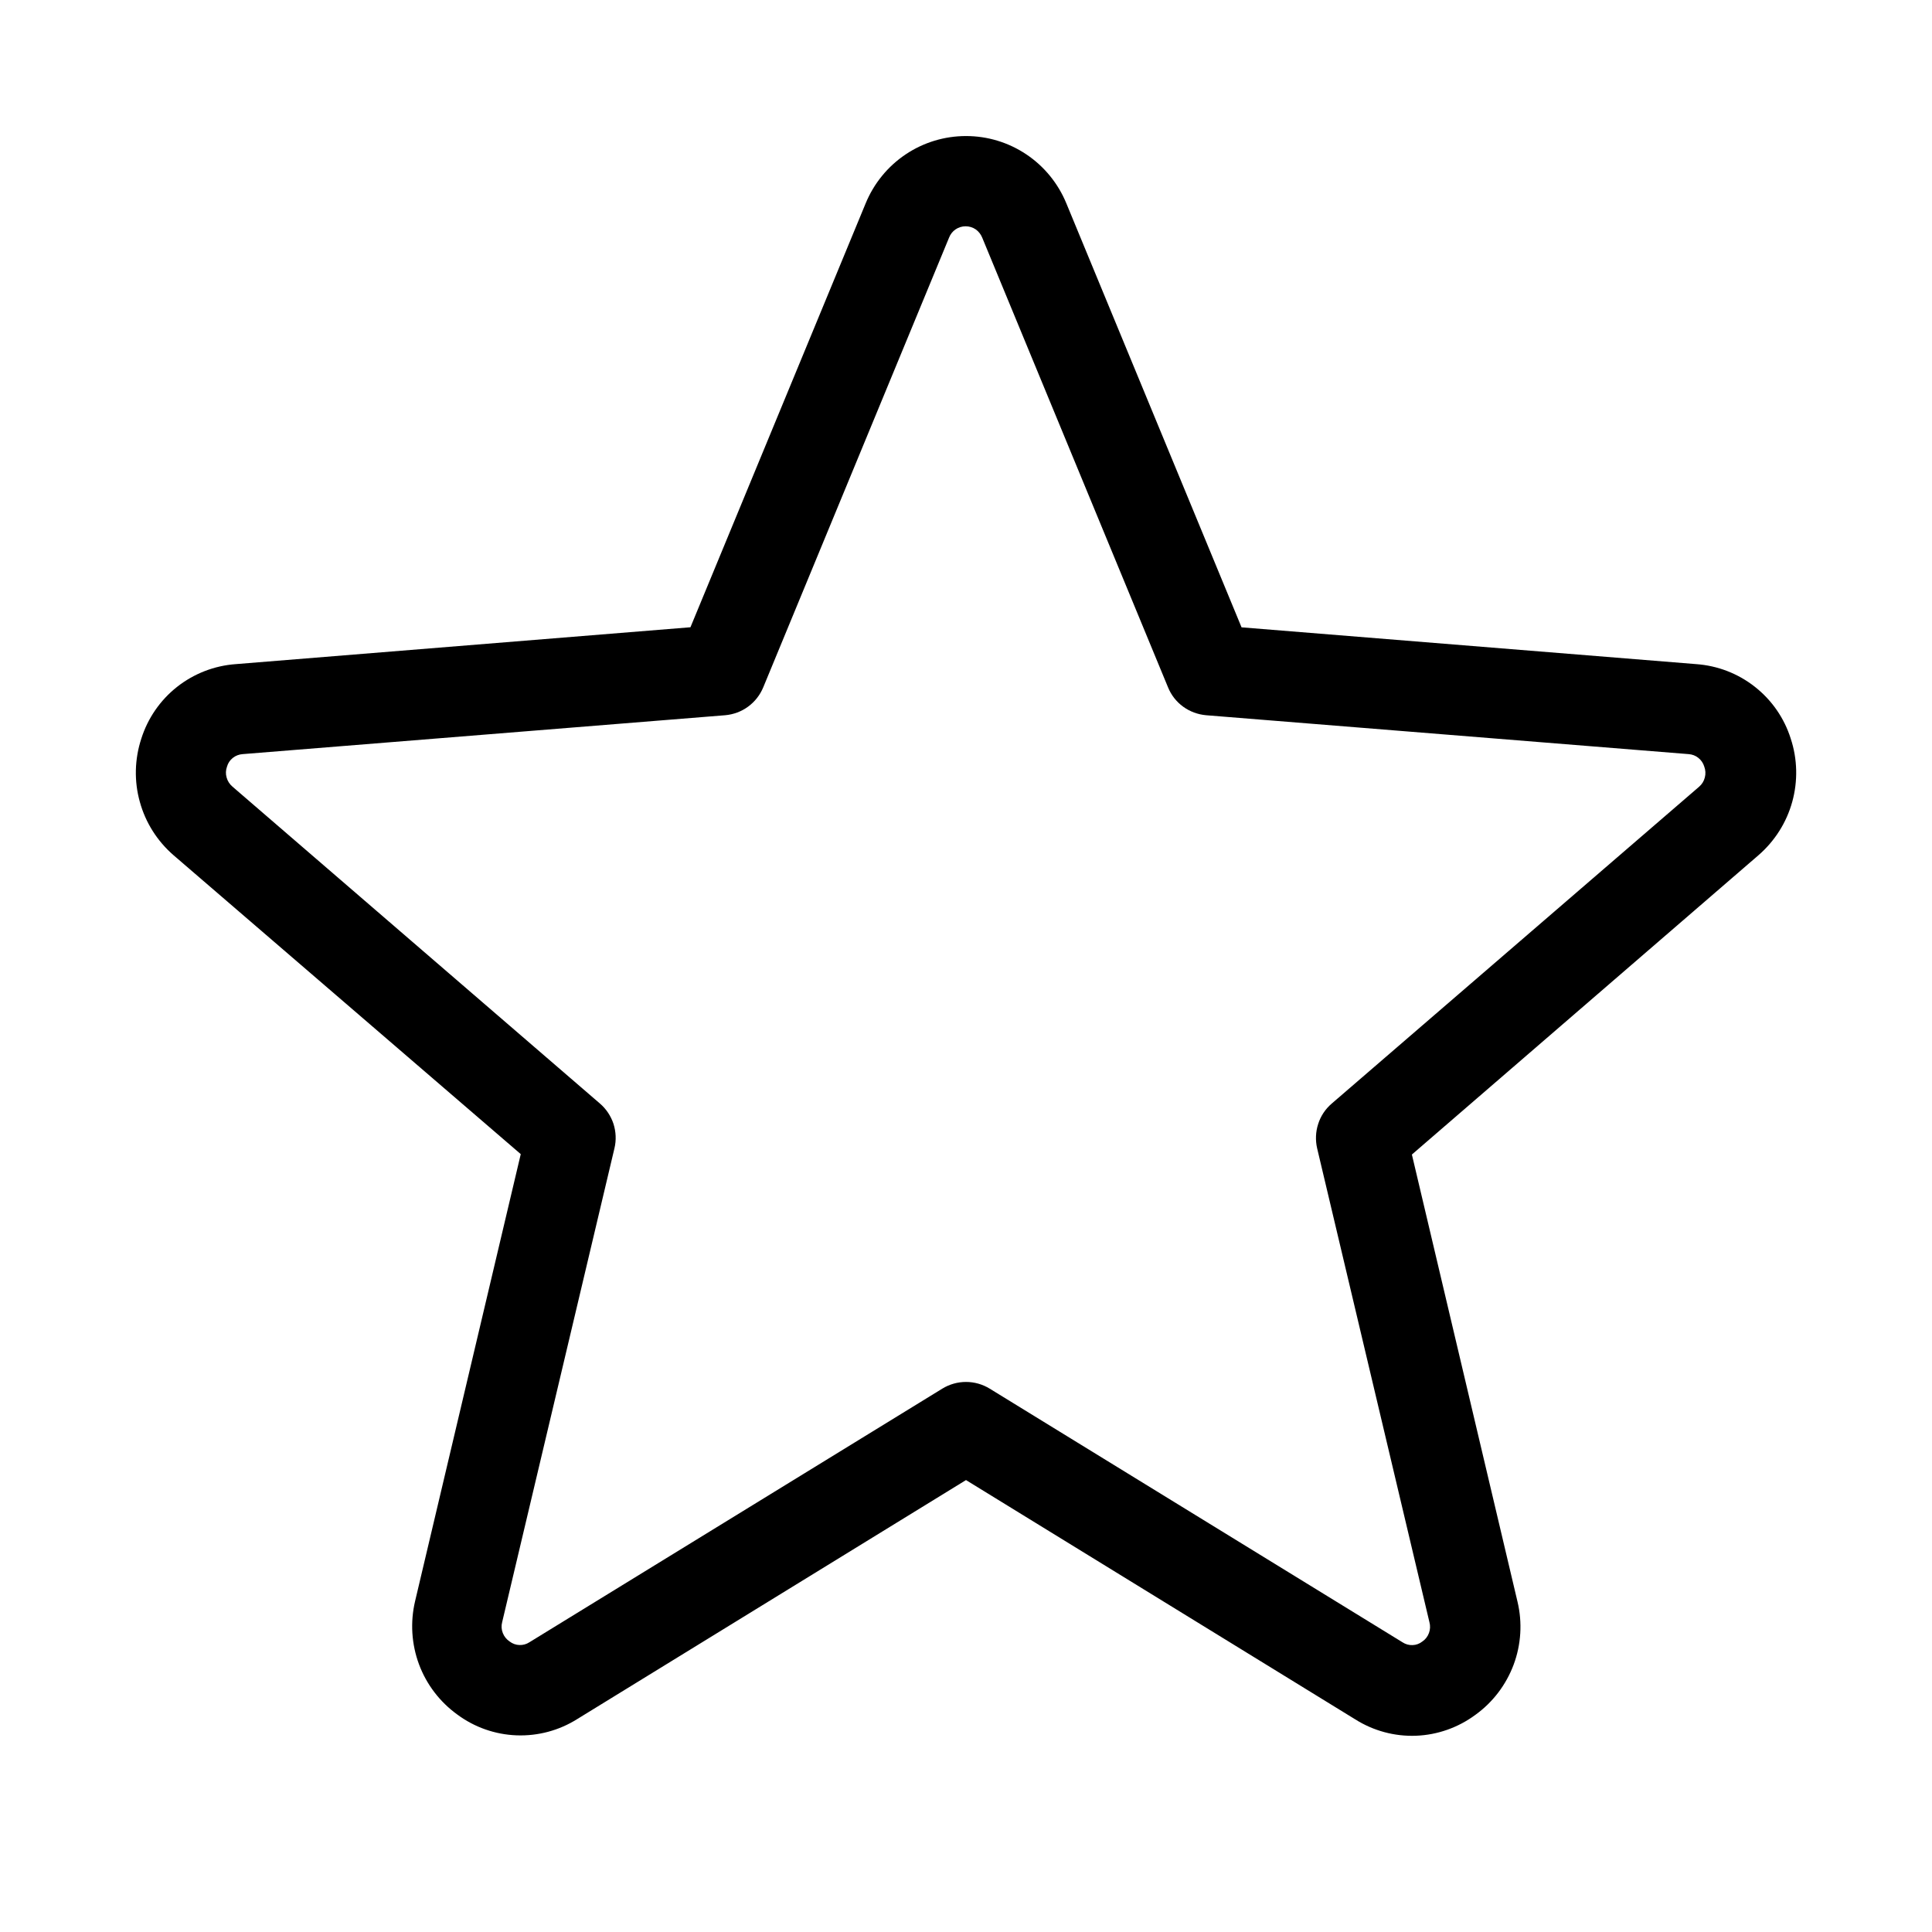
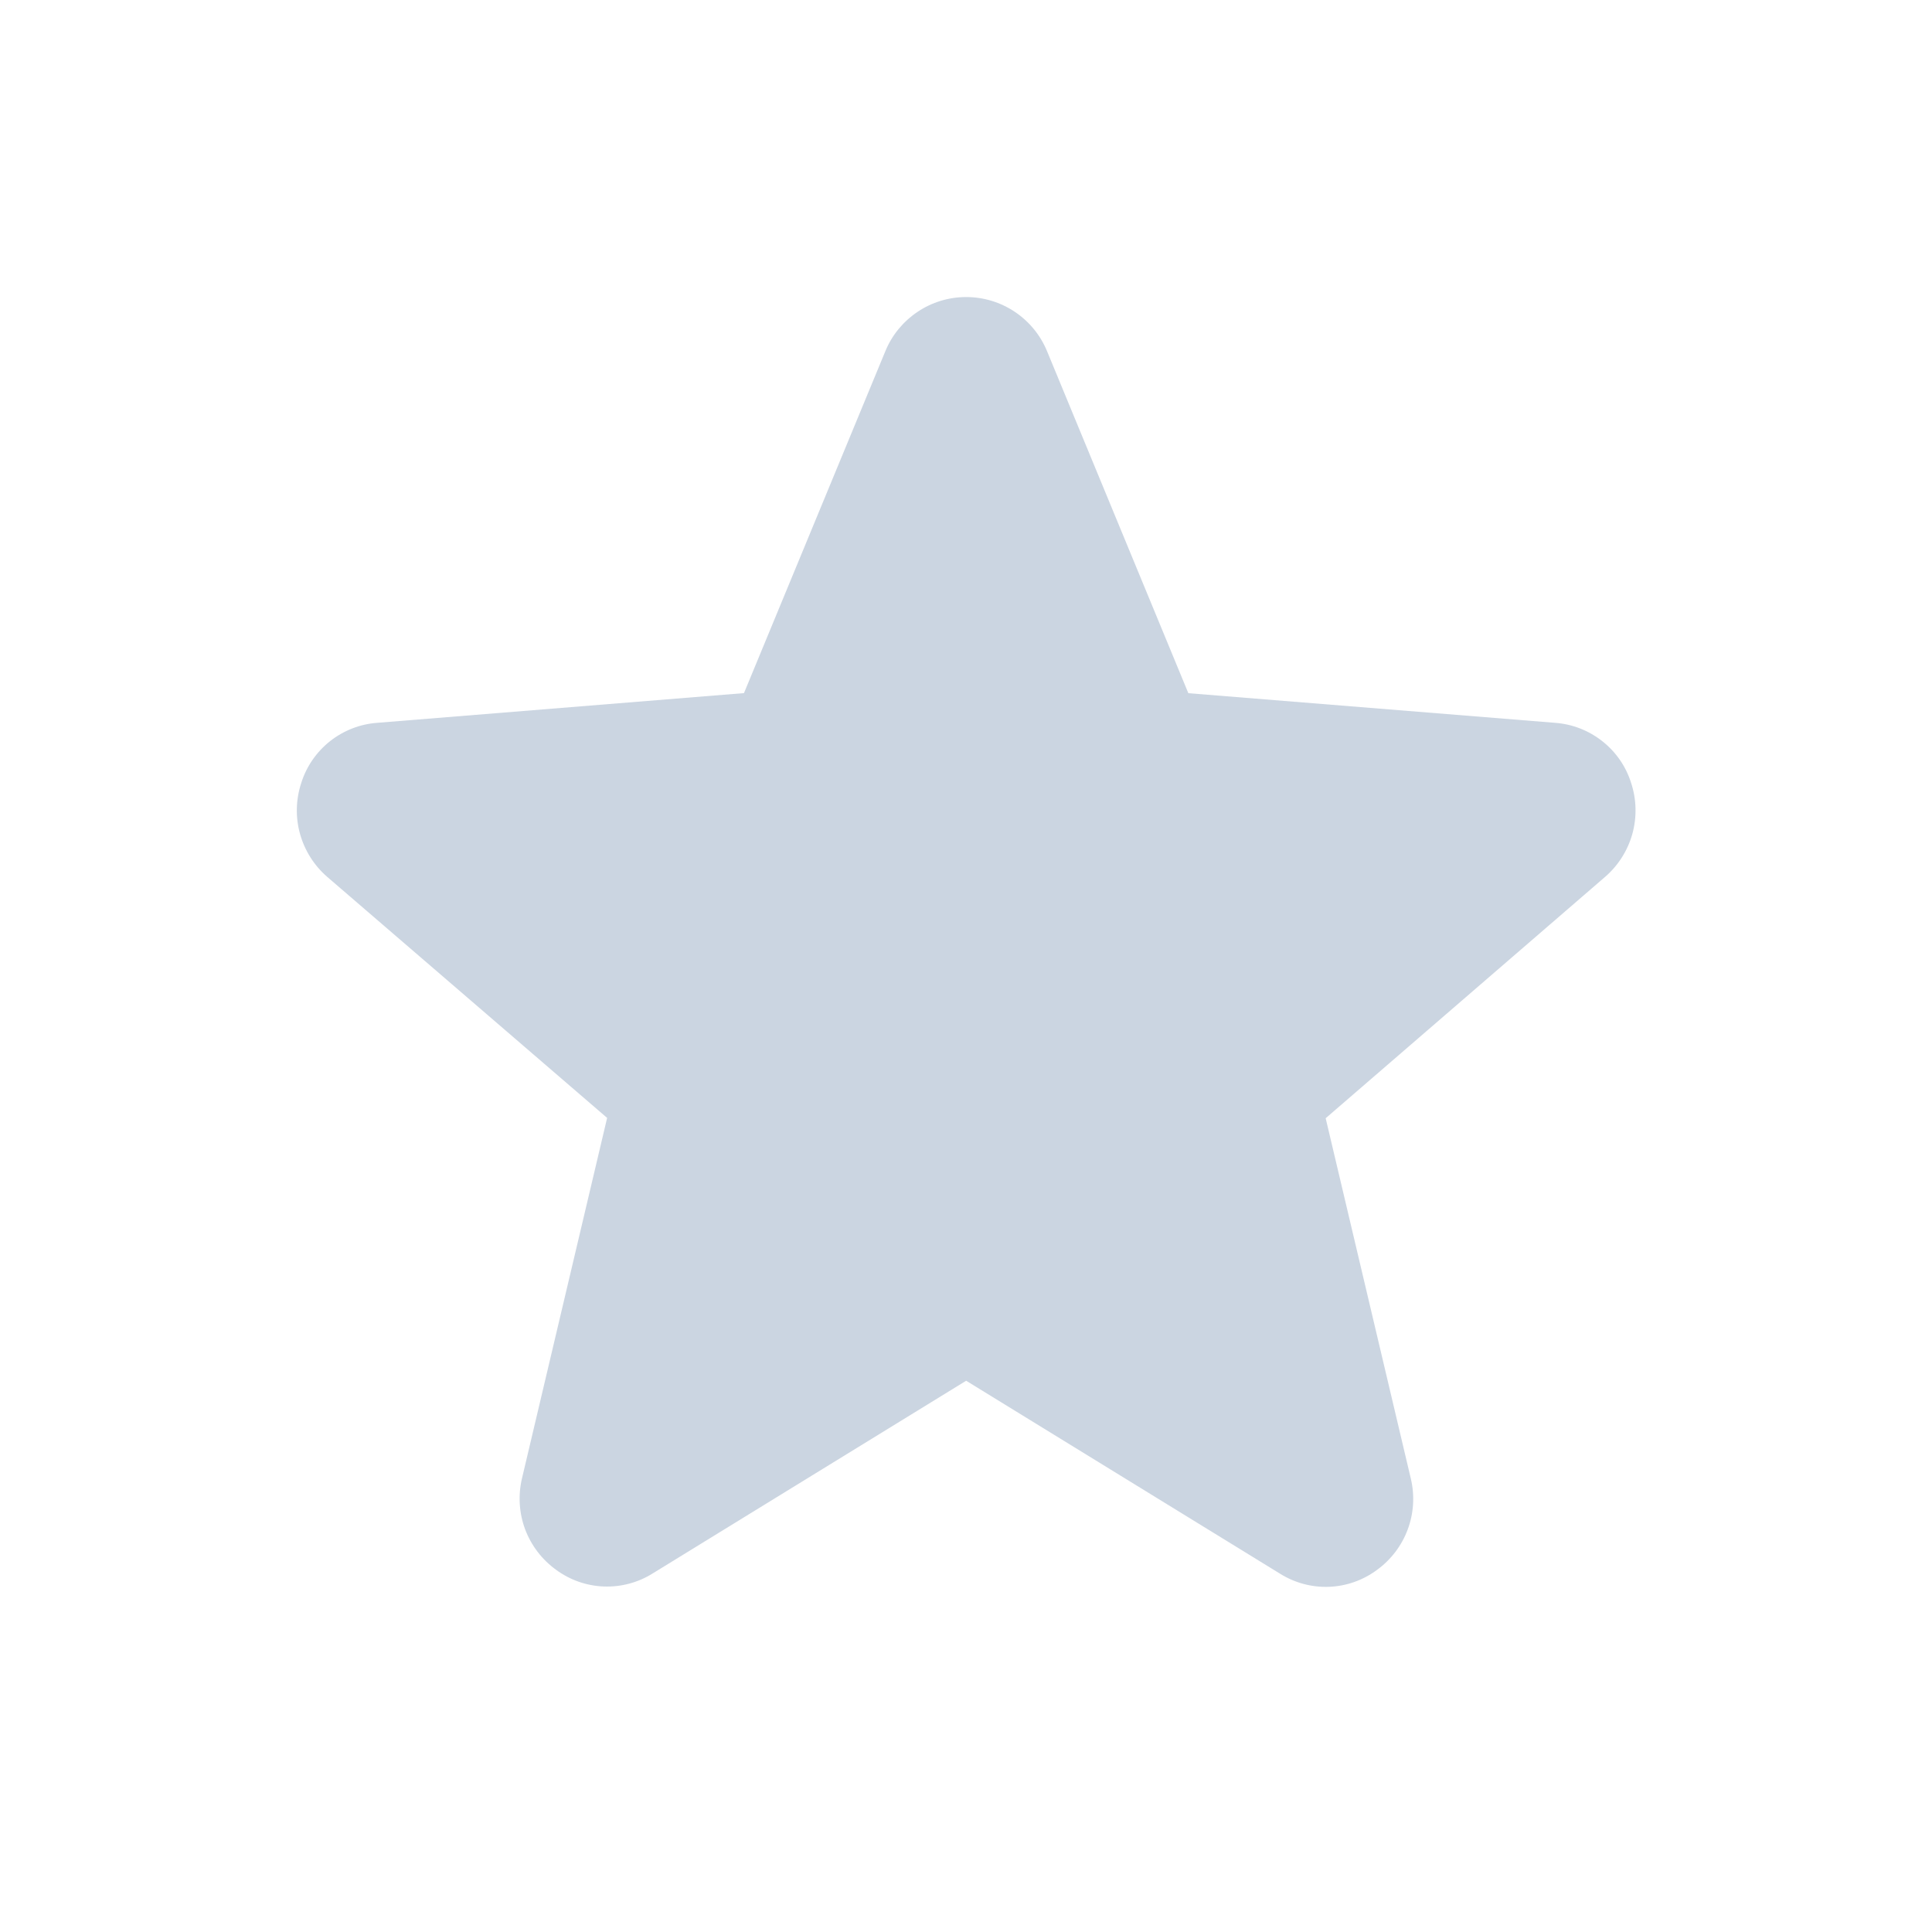
<svg xmlns="http://www.w3.org/2000/svg" width="24" height="24" viewBox="0 0 24 24" fill="none">
-   <path d="M22.245 9.175C22.165 8.921 22.01 8.697 21.8 8.532C21.591 8.367 21.337 8.269 21.071 8.25L15.423 7.793L13.246 2.525C13.144 2.278 12.972 2.067 12.75 1.918C12.528 1.769 12.267 1.69 12 1.69C11.733 1.69 11.472 1.769 11.25 1.918C11.028 2.067 10.856 2.278 10.754 2.525L8.577 7.792L2.929 8.25C2.663 8.269 2.408 8.368 2.199 8.533C1.99 8.698 1.835 8.923 1.755 9.177C1.672 9.431 1.665 9.704 1.737 9.961C1.808 10.219 1.954 10.449 2.156 10.624L6.469 14.337L5.156 19.892C5.095 20.152 5.112 20.424 5.205 20.675C5.298 20.925 5.464 21.142 5.68 21.298C5.894 21.457 6.151 21.547 6.417 21.557C6.684 21.567 6.947 21.496 7.172 21.354L12 18.386L16.836 21.359C17.061 21.501 17.324 21.572 17.59 21.562C17.856 21.552 18.113 21.461 18.327 21.303C18.544 21.147 18.709 20.93 18.803 20.679C18.896 20.429 18.913 20.157 18.851 19.897L17.539 14.342L21.844 10.624C22.046 10.449 22.193 10.218 22.264 9.96C22.335 9.703 22.329 9.429 22.245 9.175ZM21.107 9.773L16.542 13.71C16.464 13.777 16.406 13.864 16.375 13.962C16.343 14.06 16.339 14.165 16.362 14.265L17.757 20.152C17.769 20.196 17.767 20.243 17.751 20.286C17.735 20.33 17.706 20.367 17.668 20.392C17.634 20.419 17.591 20.435 17.548 20.436C17.504 20.438 17.461 20.426 17.424 20.402L12.294 17.25C12.206 17.196 12.104 17.167 12 17.167C11.896 17.167 11.794 17.196 11.706 17.25L6.576 20.401C6.539 20.425 6.496 20.437 6.452 20.435C6.409 20.434 6.366 20.418 6.332 20.392C6.293 20.366 6.263 20.33 6.246 20.286C6.229 20.243 6.226 20.196 6.238 20.151L7.633 14.264C7.657 14.164 7.652 14.059 7.621 13.961C7.589 13.864 7.531 13.776 7.453 13.709L2.888 9.772C2.853 9.742 2.827 9.703 2.815 9.658C2.802 9.614 2.804 9.567 2.82 9.523C2.832 9.48 2.857 9.443 2.892 9.415C2.927 9.387 2.97 9.371 3.014 9.368L9.007 8.885C9.11 8.876 9.209 8.84 9.292 8.779C9.376 8.718 9.441 8.635 9.481 8.539L11.79 2.951C11.806 2.91 11.834 2.874 11.871 2.849C11.908 2.824 11.951 2.811 11.995 2.811C12.04 2.811 12.083 2.824 12.12 2.849C12.156 2.874 12.184 2.91 12.201 2.951L14.51 8.539C14.549 8.635 14.614 8.718 14.698 8.779C14.782 8.84 14.881 8.876 14.984 8.885L20.977 9.368C21.021 9.371 21.064 9.387 21.098 9.415C21.133 9.443 21.158 9.48 21.171 9.523C21.187 9.566 21.19 9.613 21.178 9.658C21.167 9.703 21.142 9.743 21.107 9.773Z" fill="black" />
+   <path d="M20.262 9.725C20.198 9.52 20.073 9.34 19.904 9.207C19.735 9.074 19.53 8.994 19.316 8.979L14.762 8.611L13.007 4.363C12.925 4.164 12.786 3.994 12.607 3.874C12.428 3.754 12.217 3.69 12.002 3.69C11.787 3.69 11.576 3.754 11.398 3.874C11.219 3.994 11.079 4.164 10.998 4.363L9.242 8.61L4.688 8.979C4.474 8.994 4.269 9.074 4.1 9.207C3.931 9.341 3.806 9.522 3.742 9.727C3.675 9.931 3.669 10.151 3.727 10.359C3.785 10.566 3.902 10.752 4.065 10.893L7.542 13.887L6.484 18.366C6.435 18.575 6.448 18.795 6.523 18.997C6.599 19.199 6.732 19.373 6.907 19.5C7.079 19.627 7.286 19.7 7.501 19.708C7.716 19.716 7.928 19.659 8.109 19.545L12.002 17.152L15.901 19.549C16.083 19.663 16.295 19.72 16.509 19.712C16.724 19.704 16.931 19.631 17.104 19.503C17.278 19.377 17.412 19.202 17.487 19C17.562 18.799 17.576 18.579 17.526 18.369L16.468 13.891L19.939 10.893C20.102 10.752 20.22 10.566 20.278 10.358C20.335 10.15 20.33 9.93 20.262 9.725Z" fill="#CBD5E1" />
</svg>
